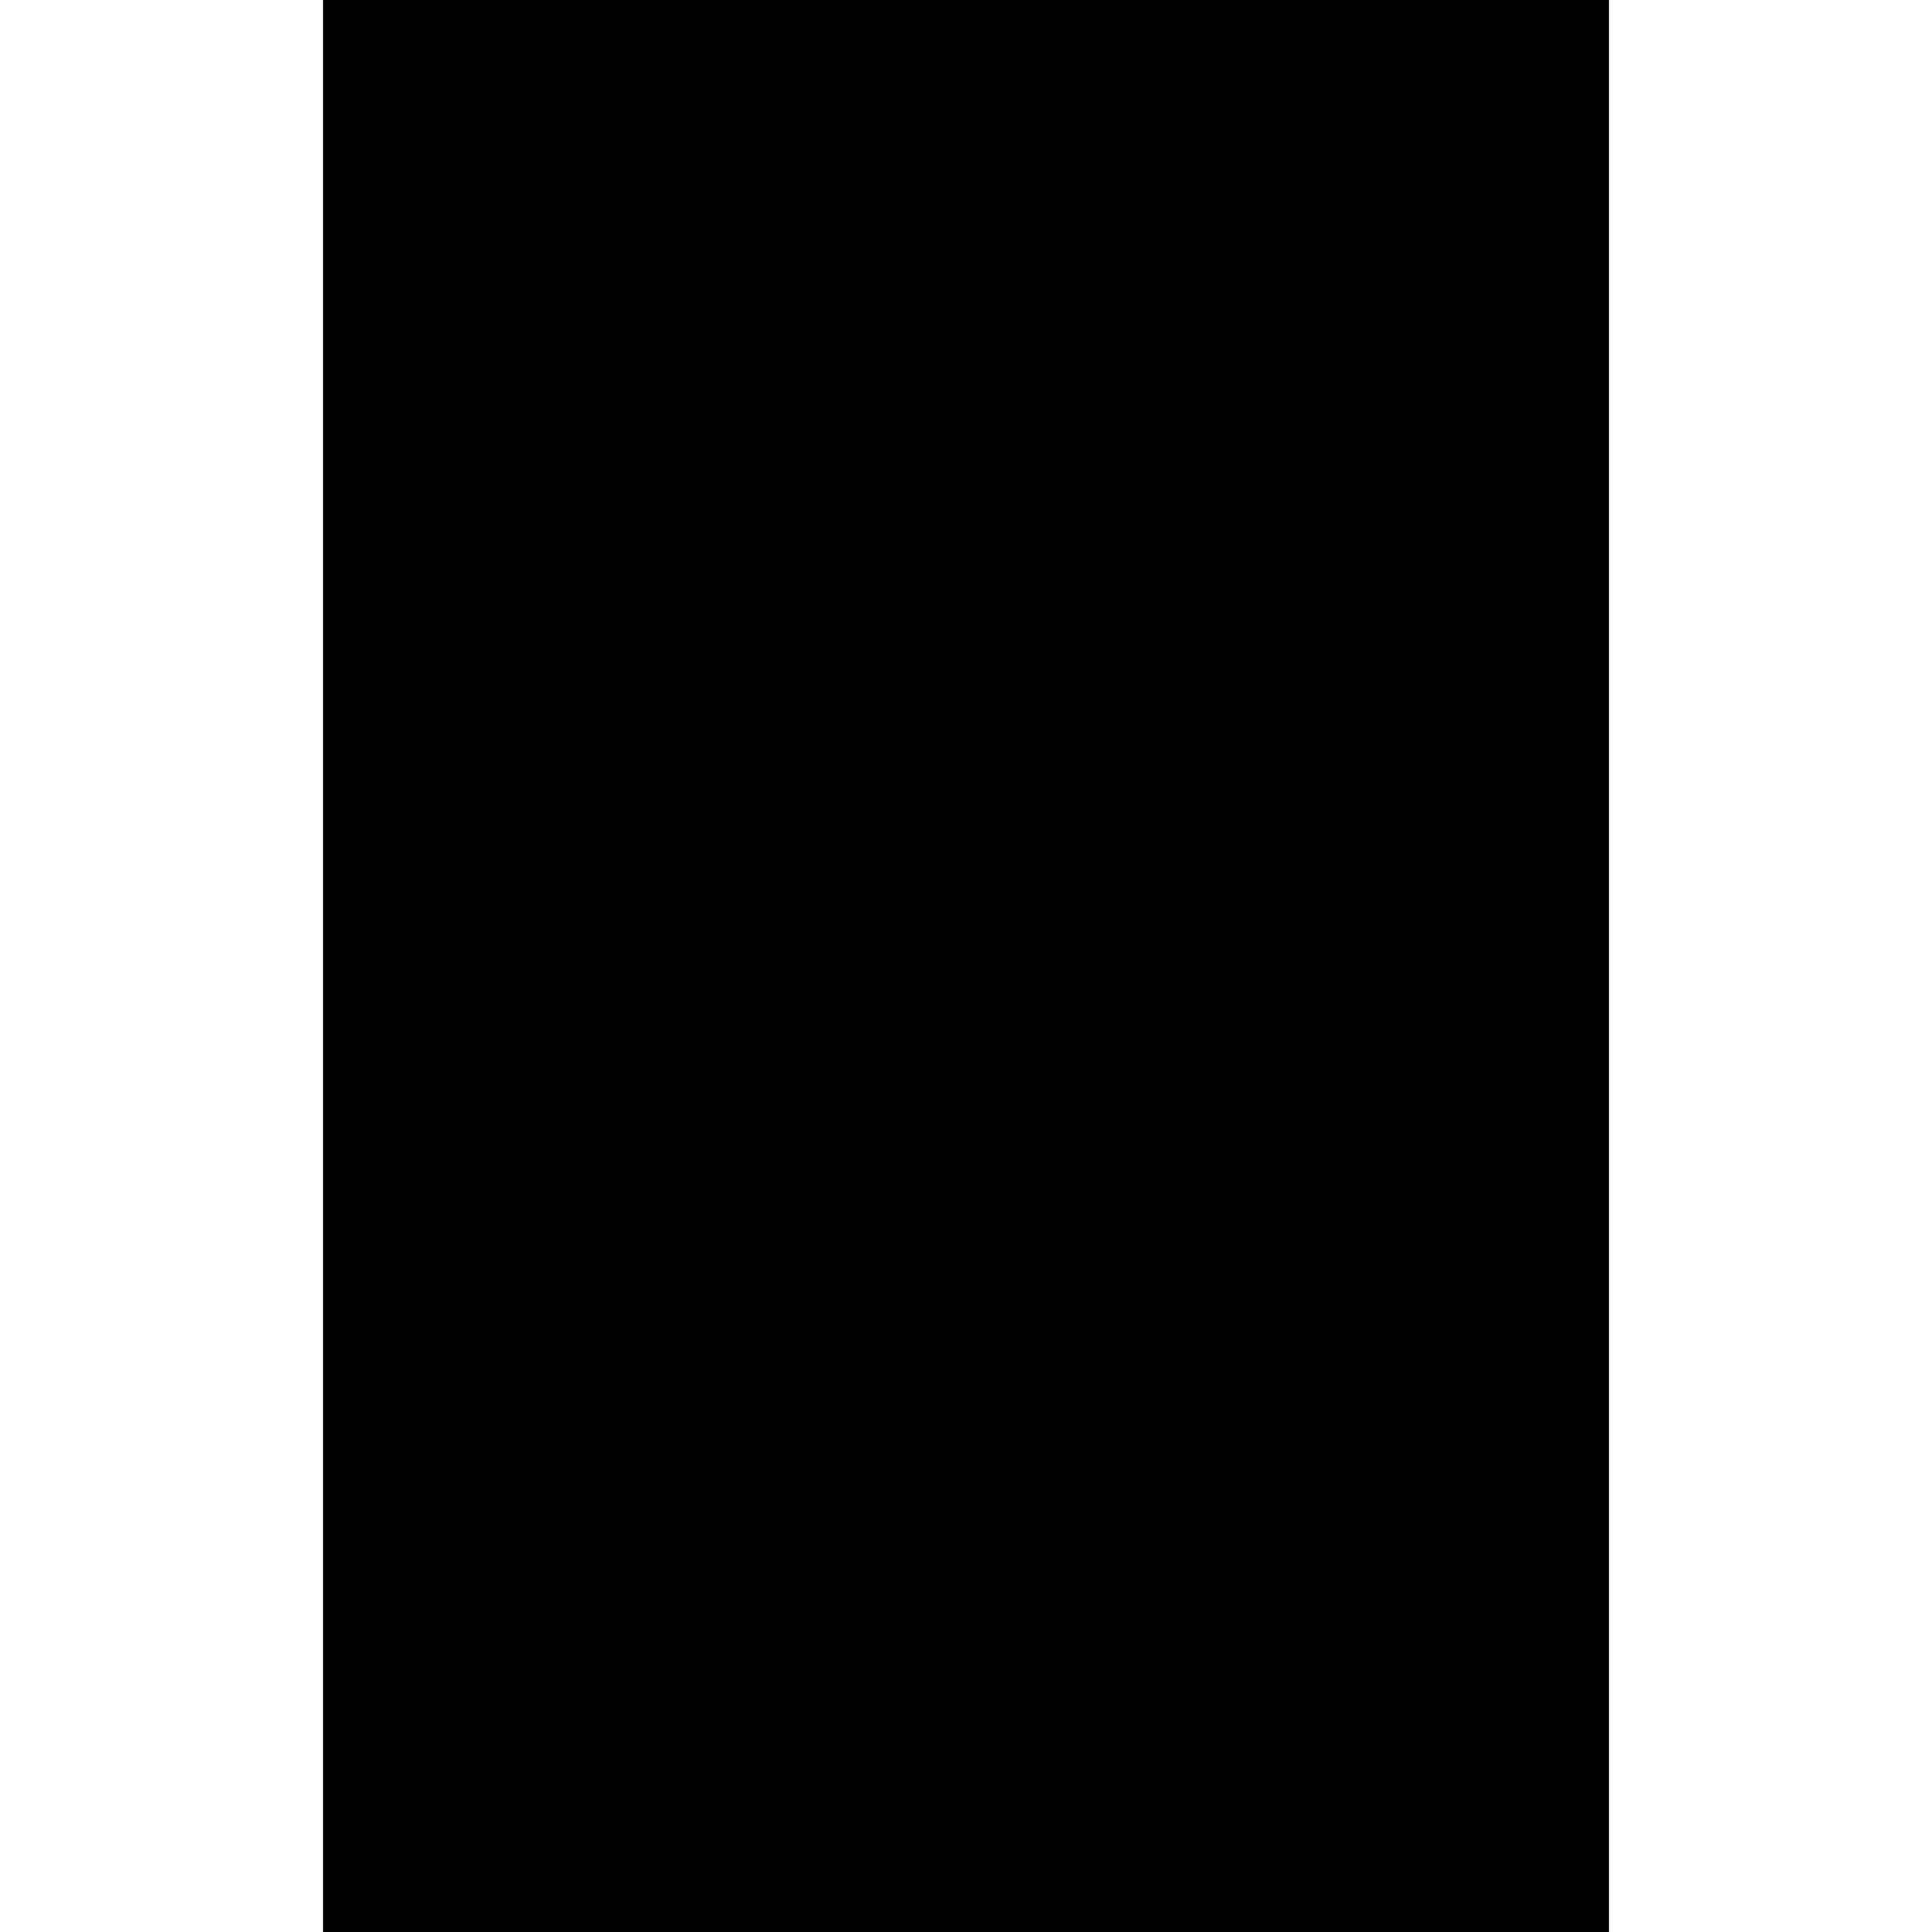
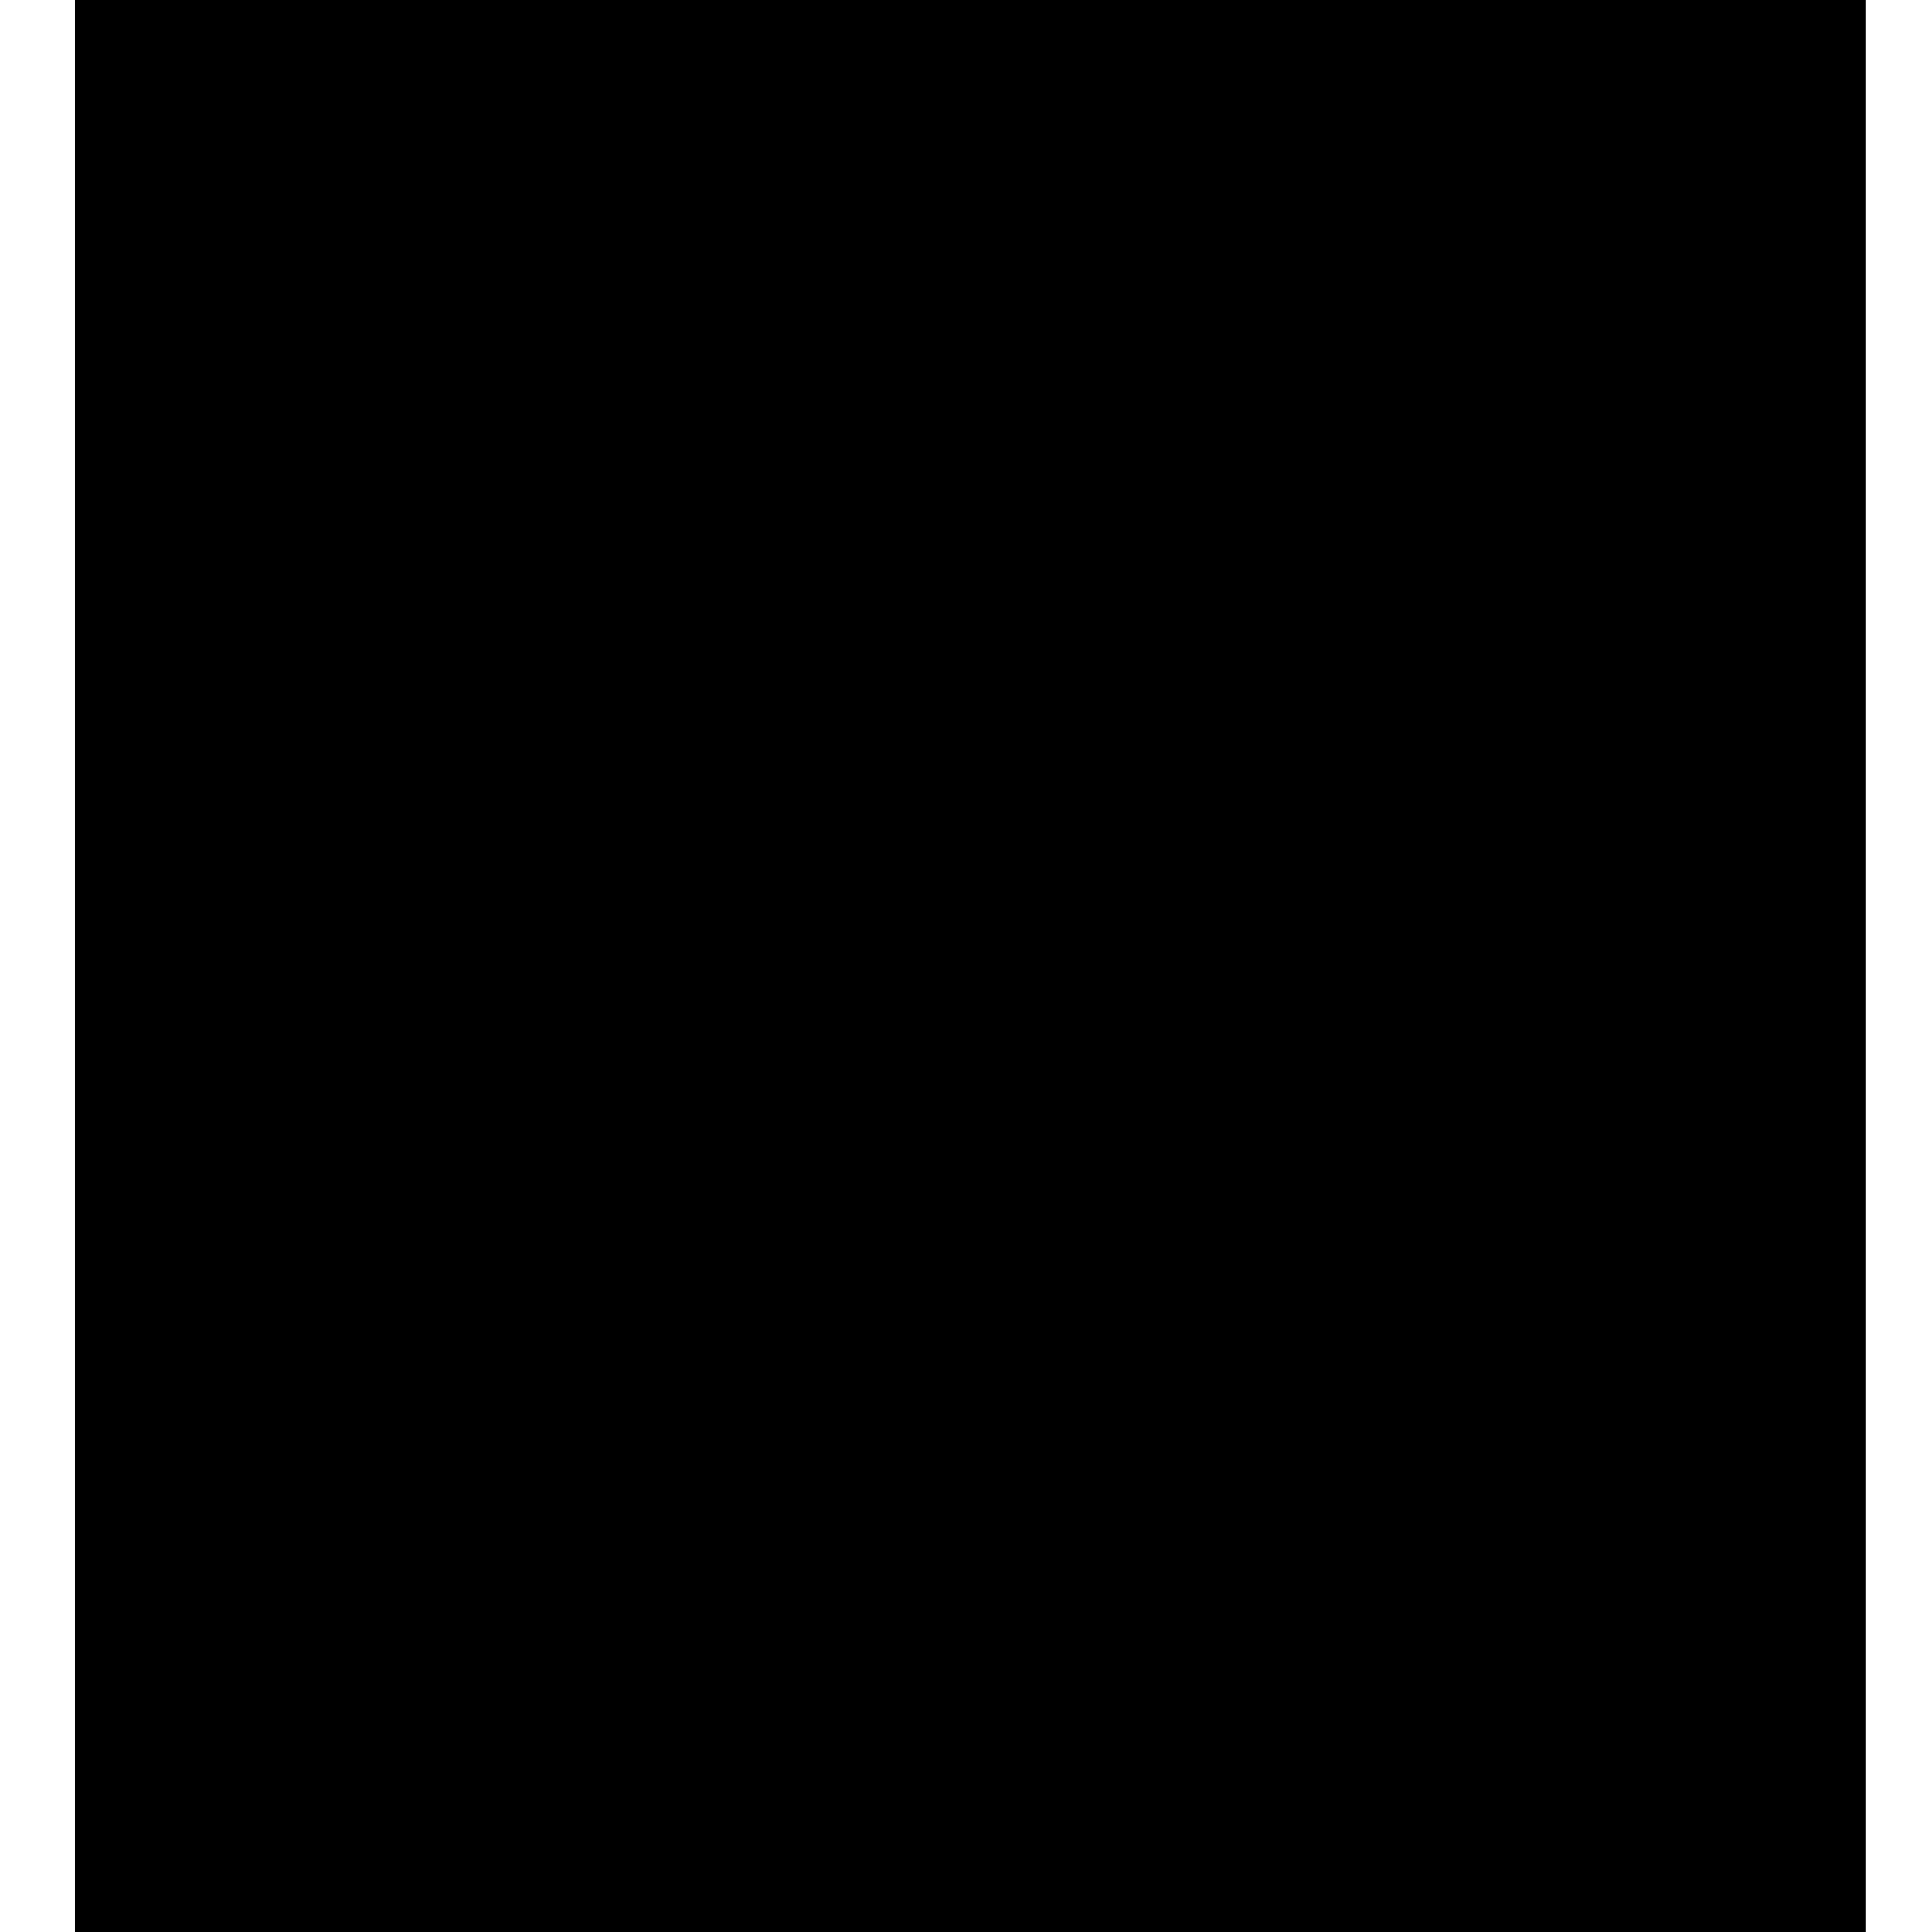
- <svg xmlns="http://www.w3.org/2000/svg" version="1.0" width="1280pt" height="1280pt" viewBox="0 0 1280 1280" preserveAspectRatio="xMidYMid meet">
-   <g transform="translate(0,1280) scale(0.1,-0.1)" fill="#000000" stroke="none">
-     <path d="M2140 6400 l0 -6400 4260 0 4260 0 0 6400 0 6400 -4260 0 -4260 0 0 -6400z" />
+ <svg xmlns="http://www.w3.org/2000/svg" version="1.0" width="232pt" height="232pt" viewBox="0 0 232 232" preserveAspectRatio="xMidYMid meet">
+   <g transform="translate(0,232) scale(0.1,-0.1)" fill="#000000" stroke="none">
+     <path d="M90 1160 l0 -1160 1075 0 1075 0 0 1160 0 1160 -1075 0 -1075 0 0 -1160z" />
  </g>
</svg>
